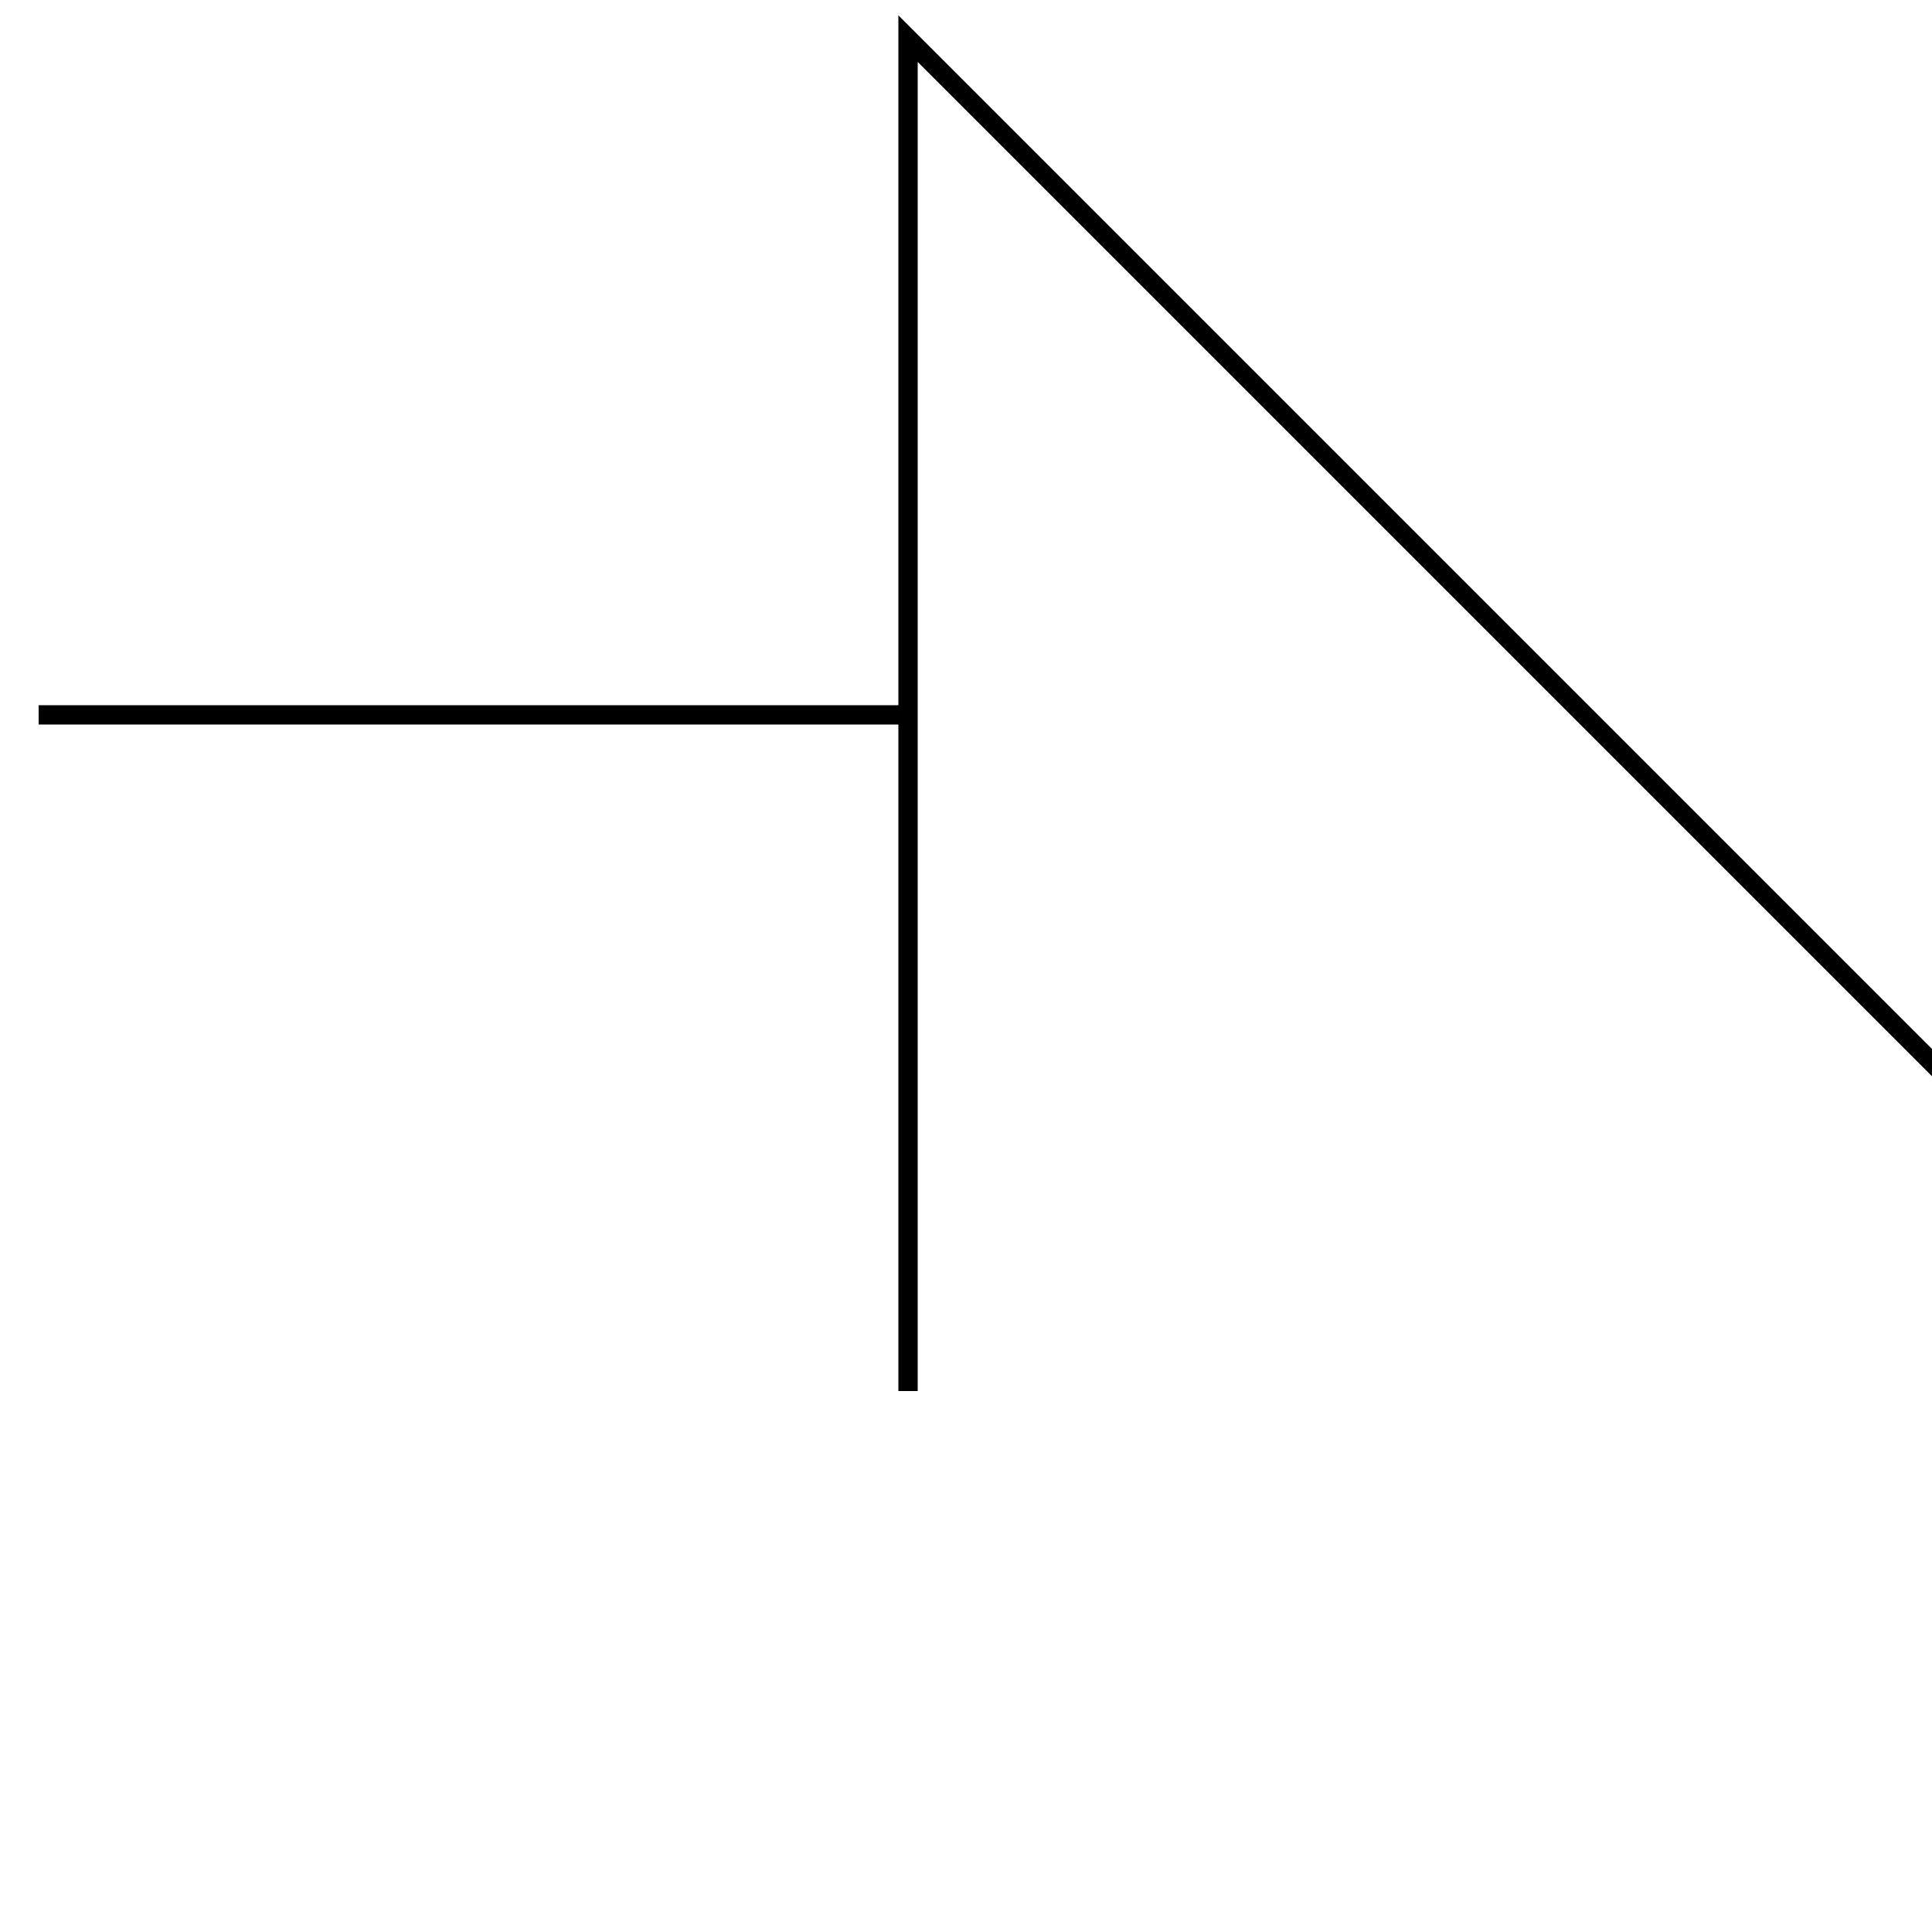
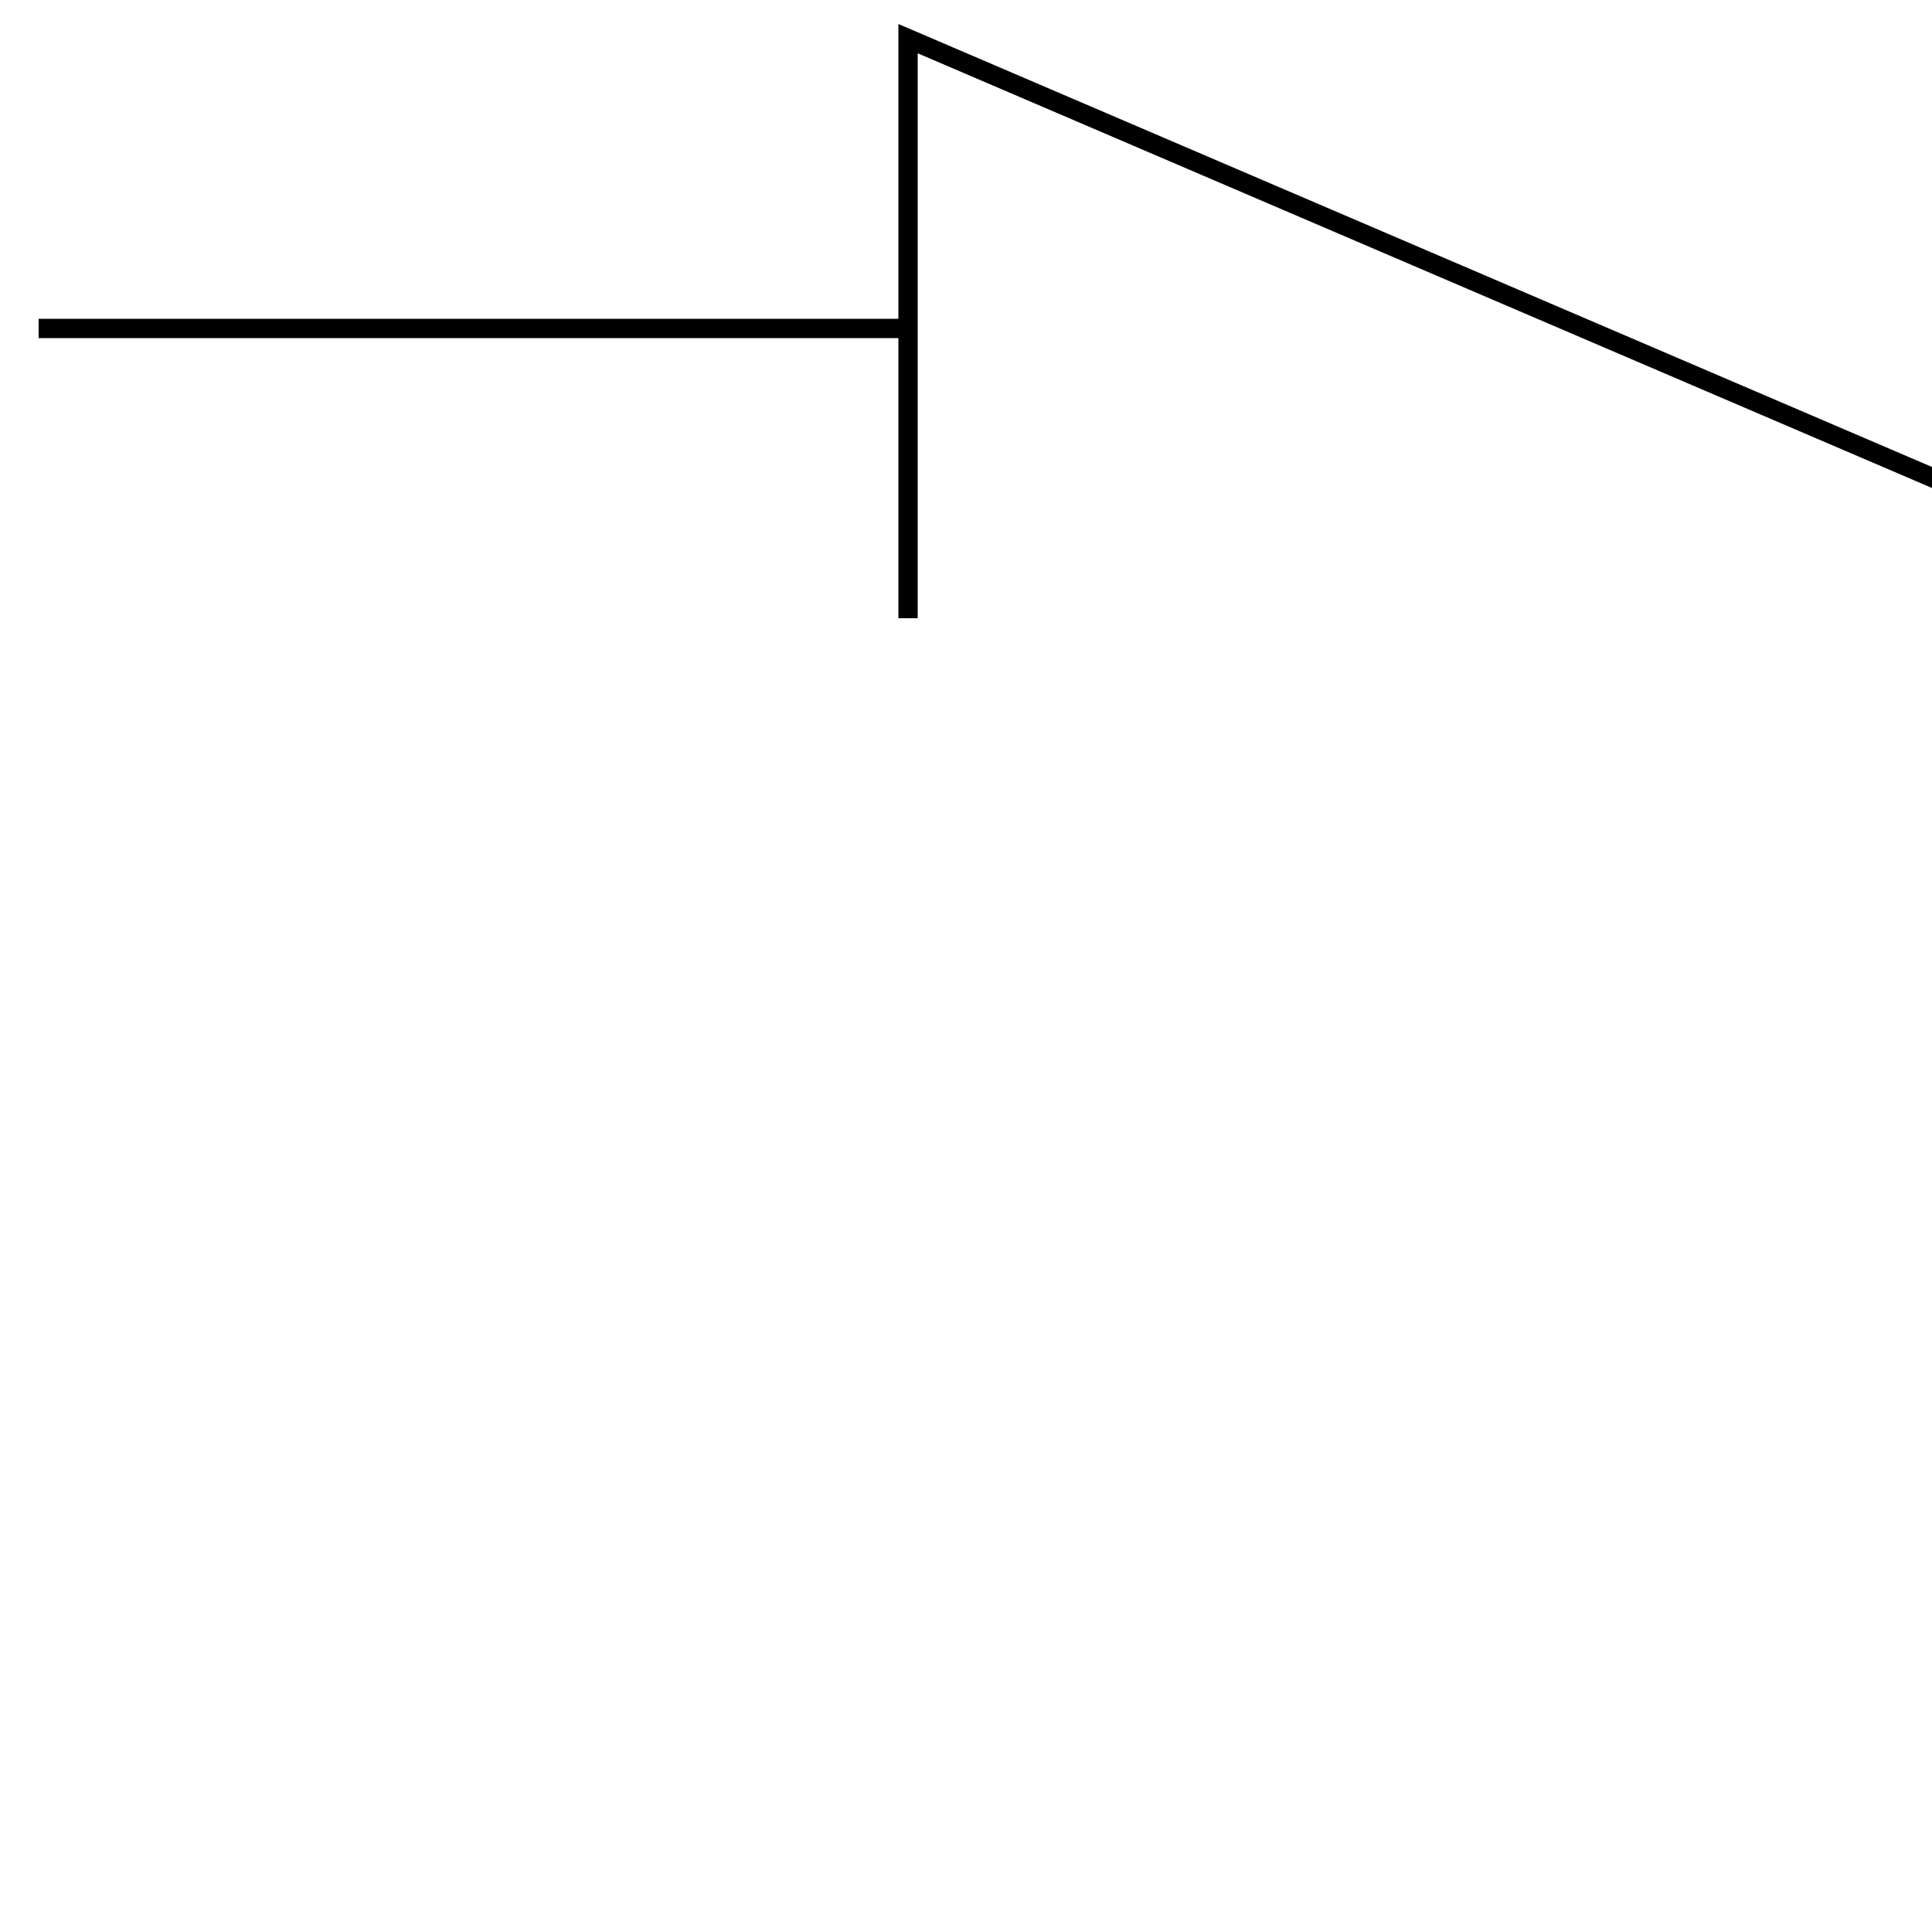
<svg xmlns="http://www.w3.org/2000/svg" viewBox="0 0 100 100" width="80" height="80">
  <rect width="100" height="100" fill="white" />
-   <path d="m 2 37 h 45 m 0 35 v -70 l 70 70 l -10 -2 m 10 2 l -2 -10 m 2 10 v -70 m 0 35 h 45" stroke="black" fill="none" stroke-width="1" />
+   <path d="m 2 17 h 45 m 0 15 v -30 l 70 30 l -8 -1 m 8 1 l -6 -6 m 6 6 v -30 m 0 15 h 45" stroke="black" fill="none" stroke-width="1" />
</svg>
